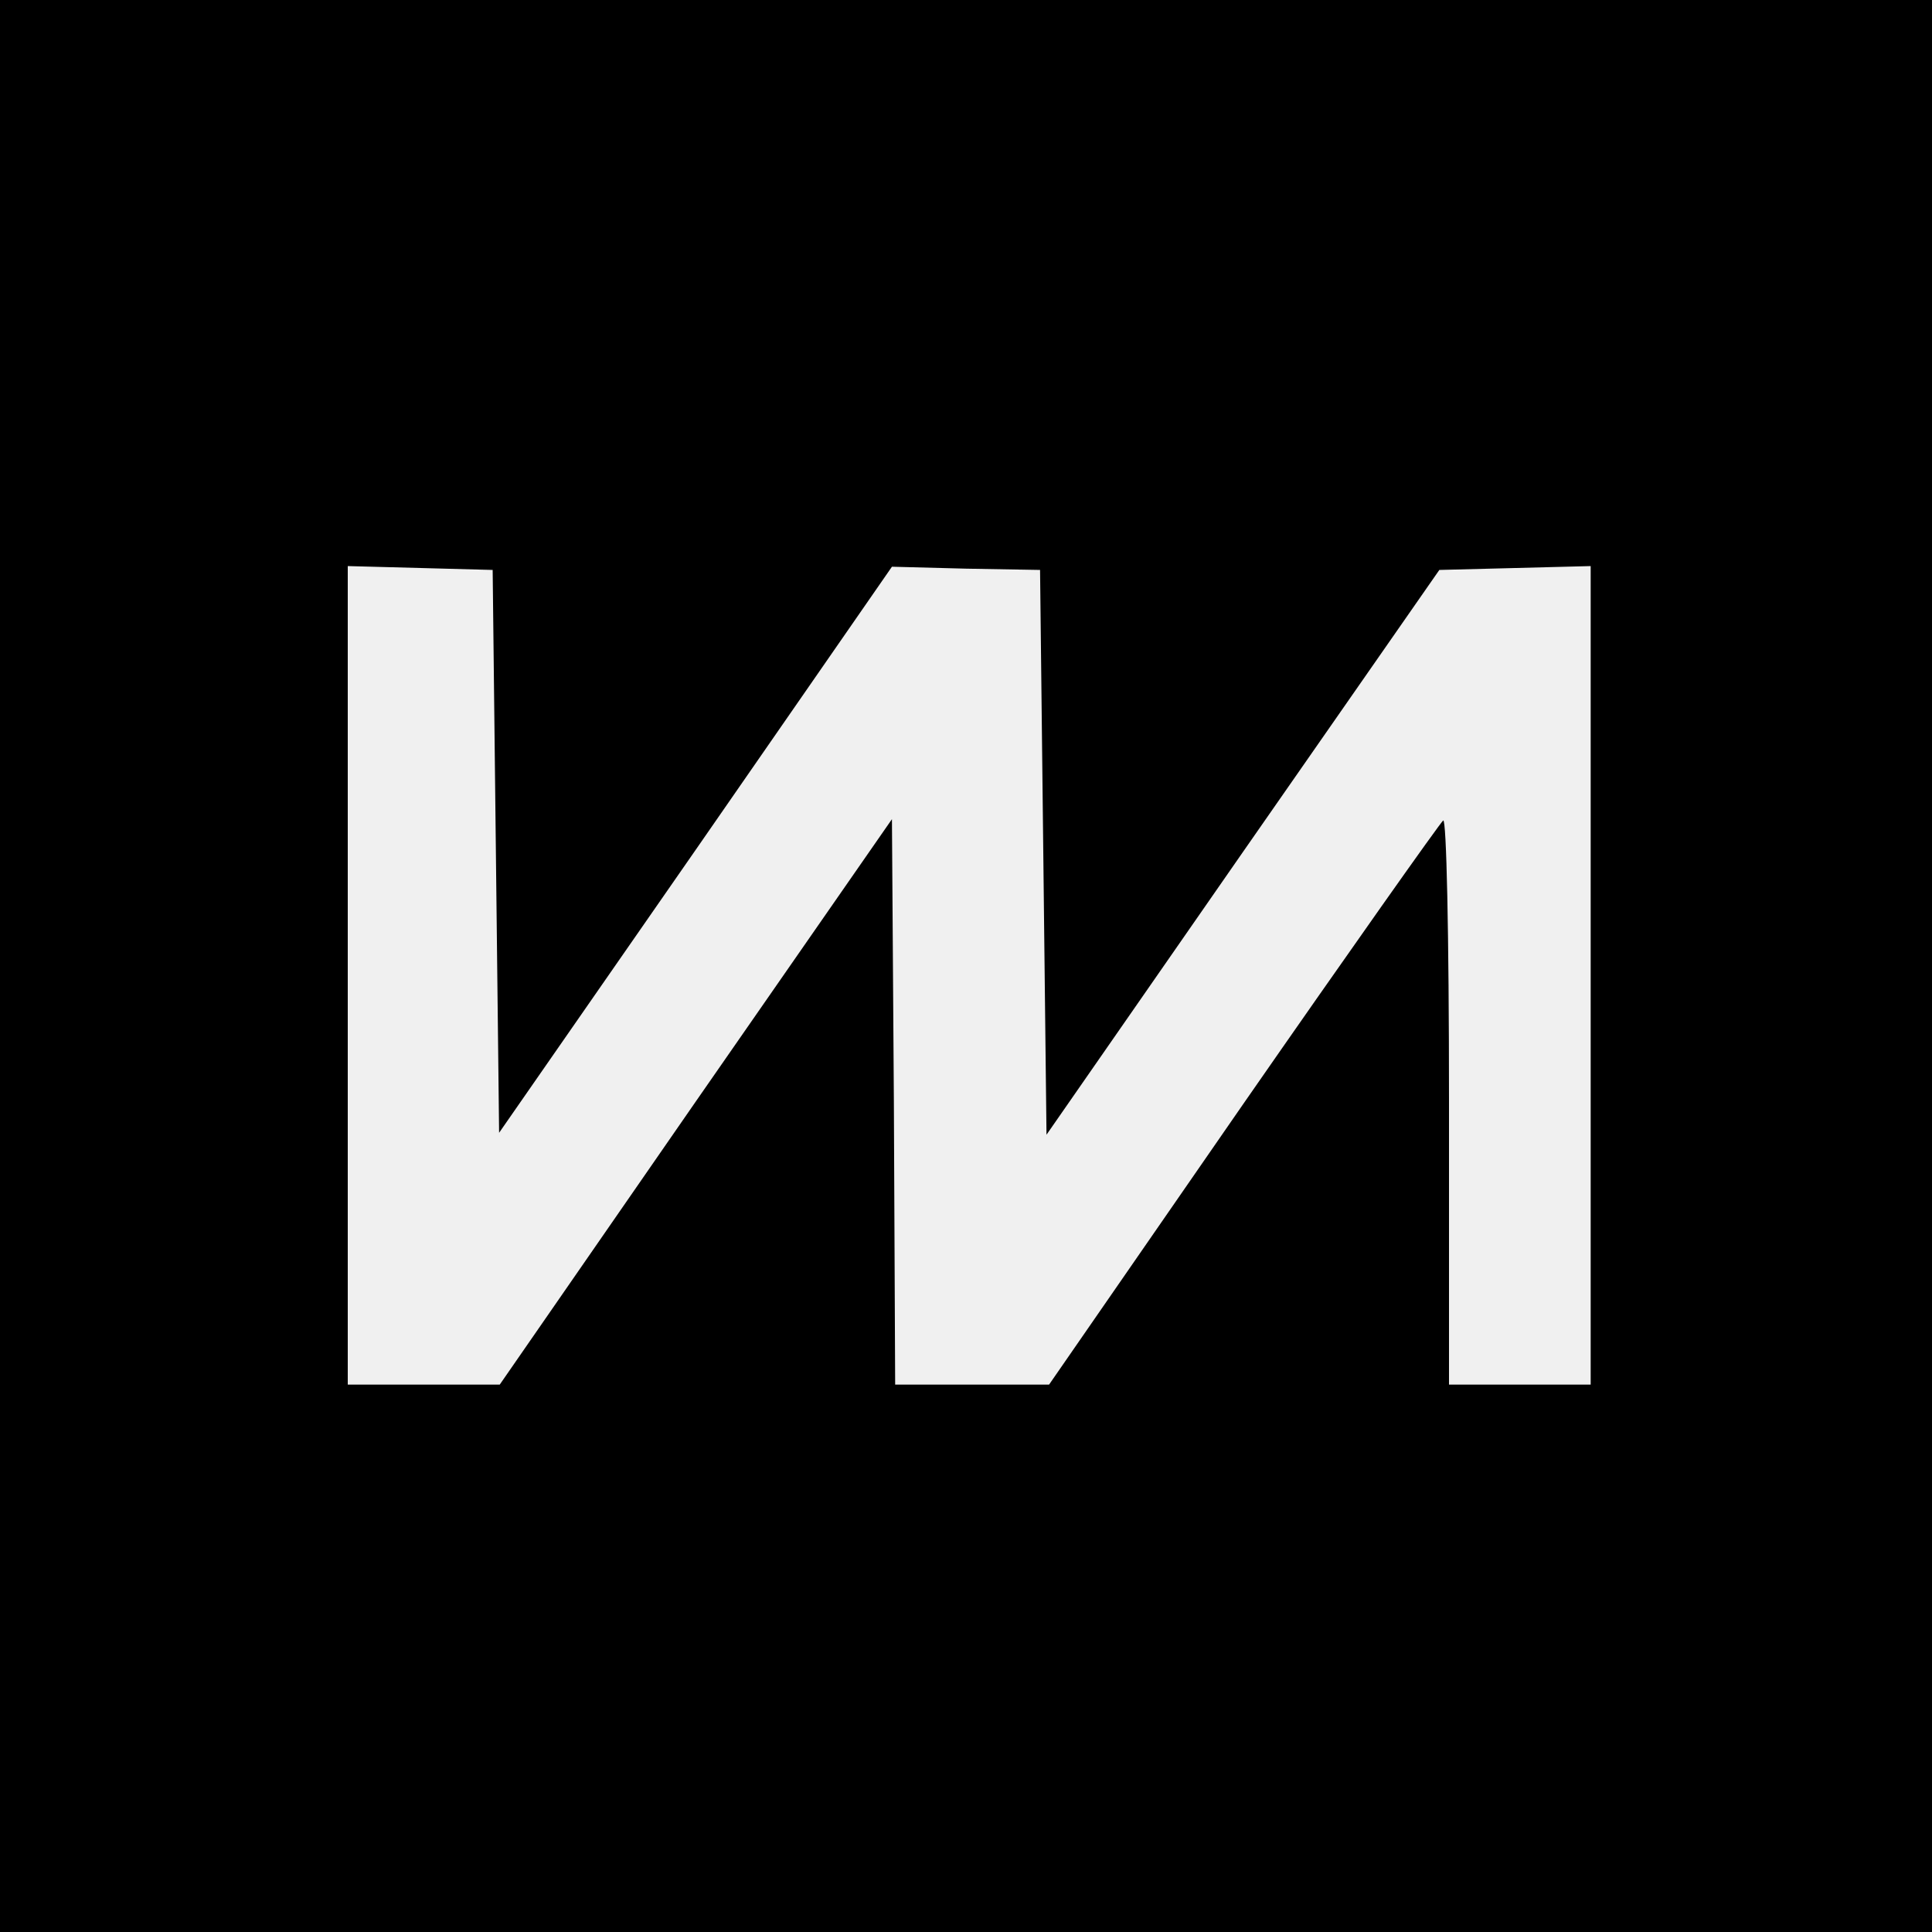
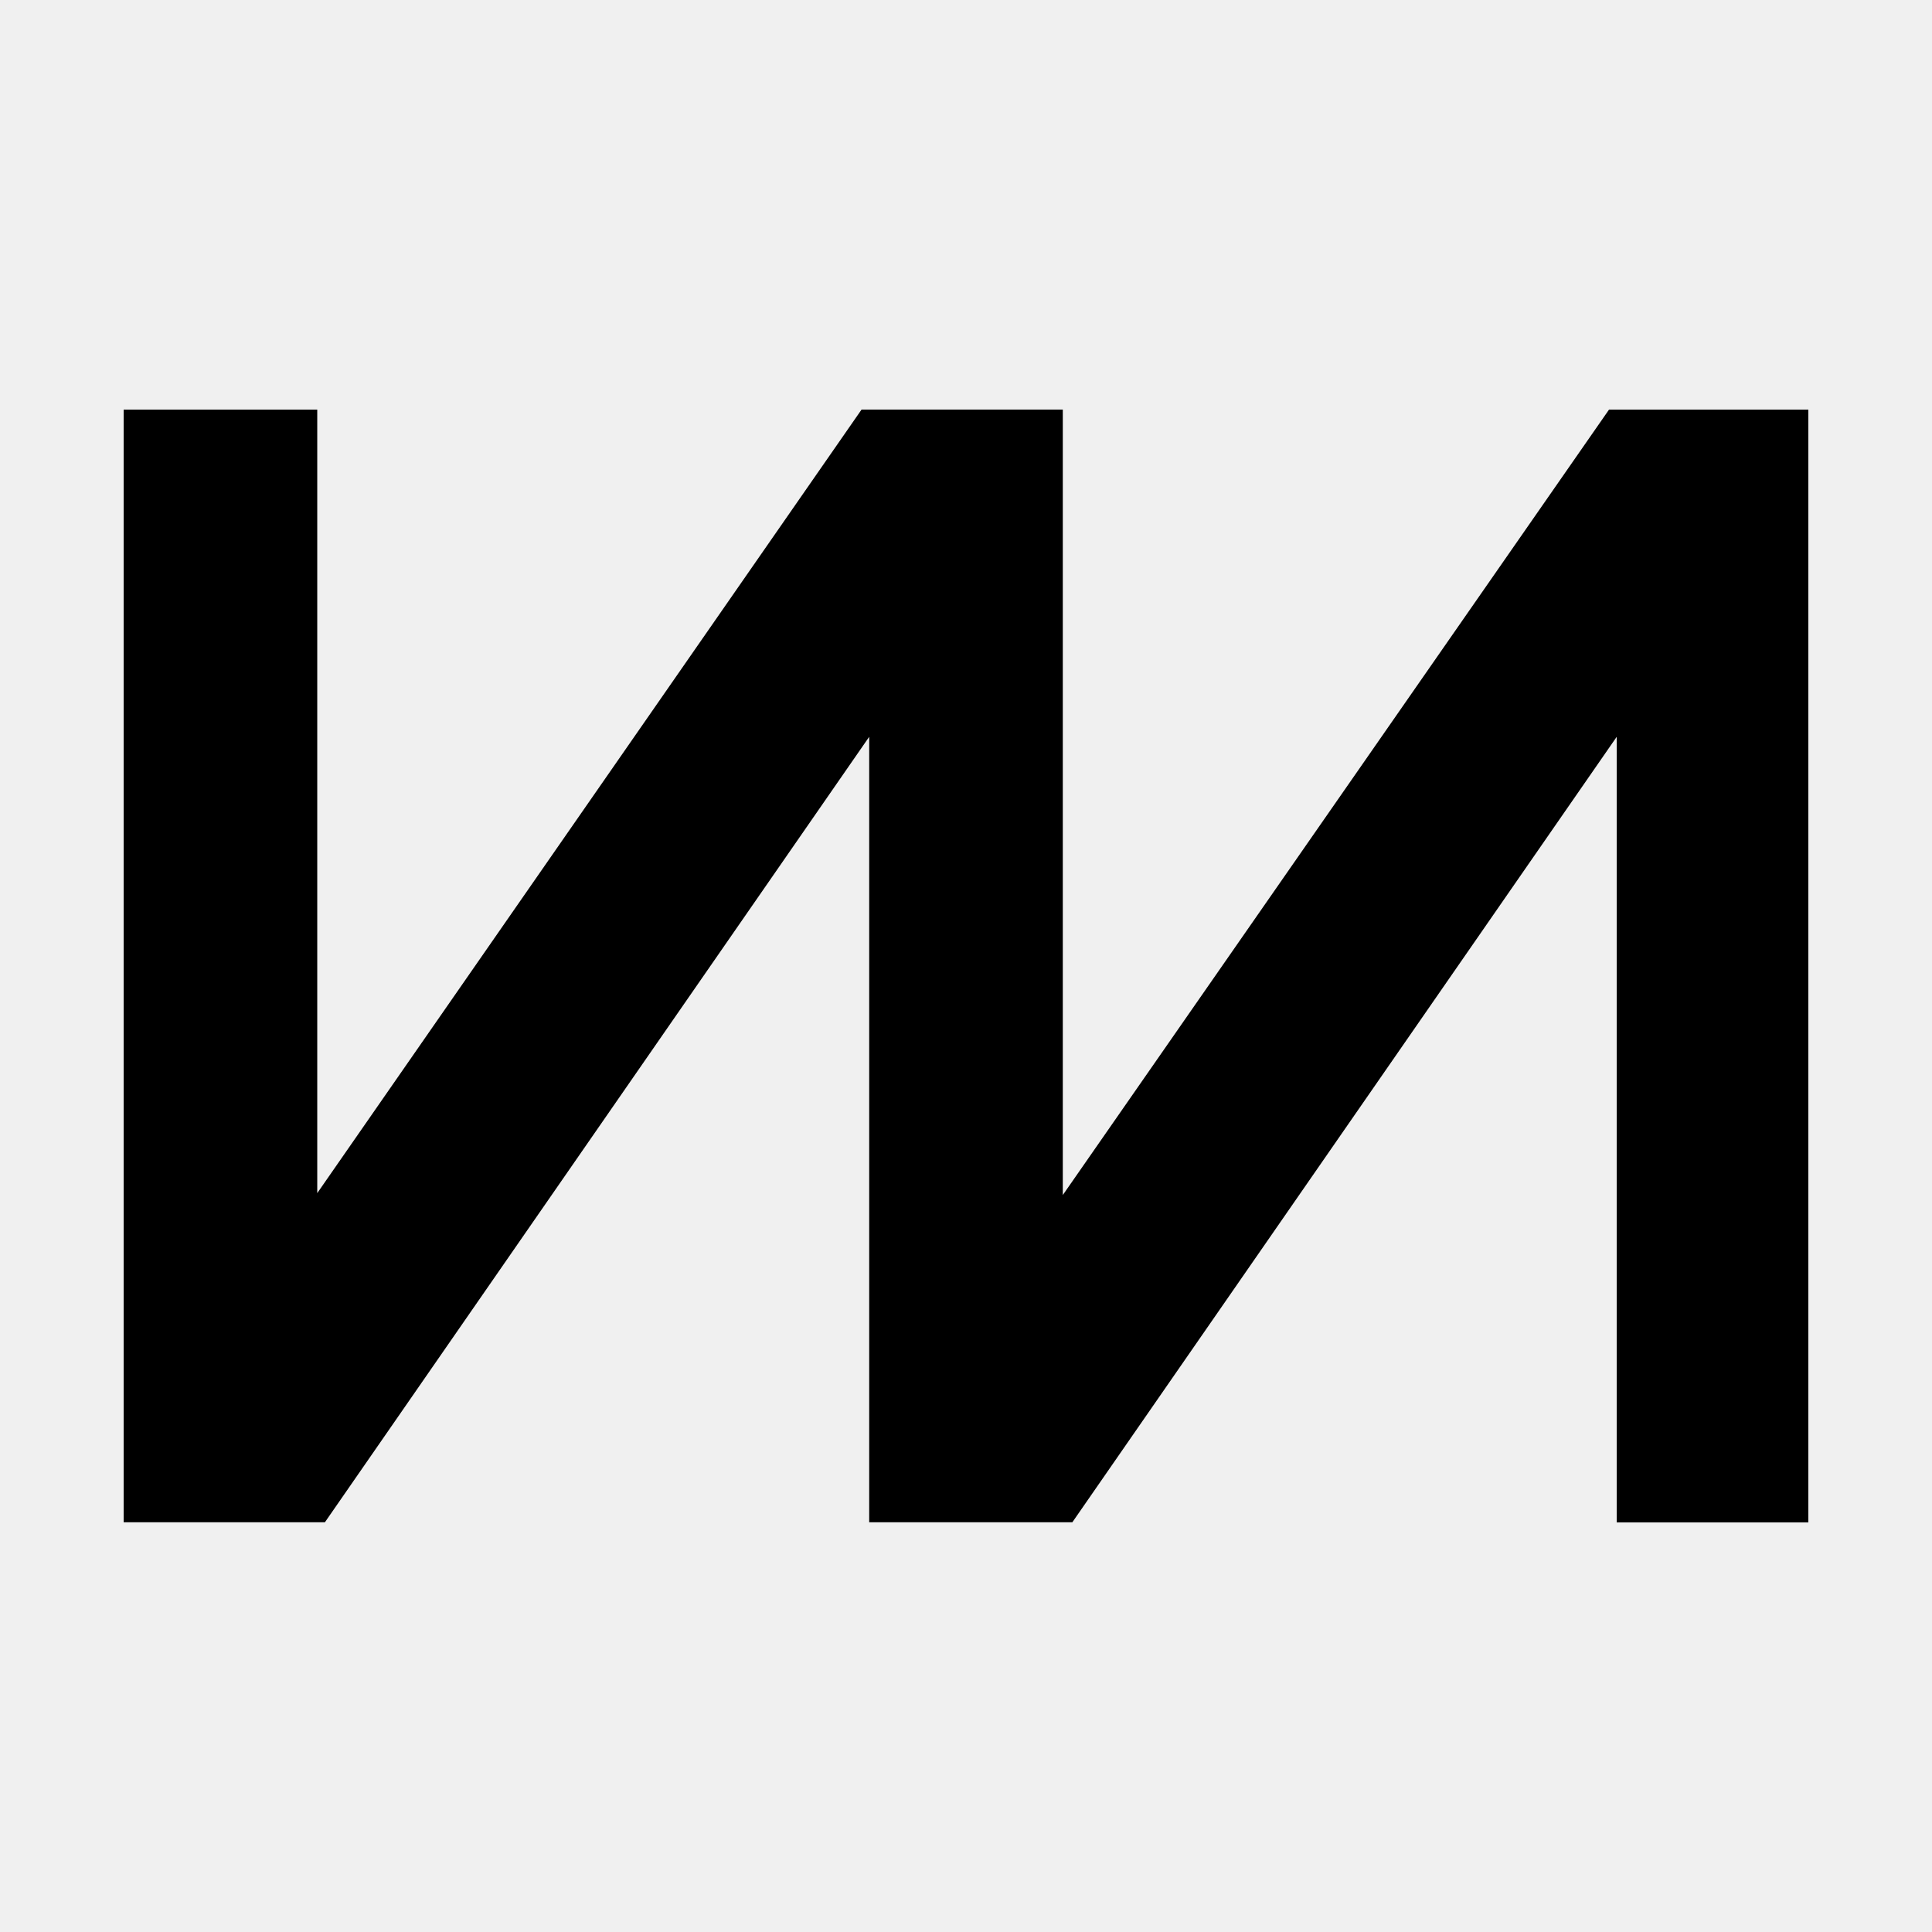
- <svg xmlns="http://www.w3.org/2000/svg" version="1.0" width="300pt" height="300pt" viewBox="0 0 300 300" preserveAspectRatio="xMidYMid meet">
-   <g transform="translate(0,300) scale(0.1,-0.1)" fill="#000000" stroke="none">
-     <path d="M0 1500 l0 -1500 1500 0 1500 0 0 1500 0 1500 -1500 0 -1500 0 0 -1500z m770 178 l5 -437 305 439 305 440 115 -3 115 -2 5 -438 5 -439 305 439 305 438 118 3 117 3 0 -636 0 -635 -110 0 -110 0 0 441 c0 263 -4 438 -9 435 -5 -4 -145 -202 -311 -441 l-301 -435 -120 0 -119 0 -2 439 -3 439 -305 -439 -304 -439 -118 0 -118 0 0 635 0 636 113 -3 112 -3 5 -437z" />
+ <svg xmlns="http://www.w3.org/2000/svg" width="250" height="250" fill="none">
+   <g clip-path="url(#a)">
+     <path fill="#000" d="M112.474 196.982V95.343L42.042 196.982H16V53.009h25.052v101.383L111.484 53h26.042v101.638l70.677-101.629H234V197h-24.798V95.343l-70.441 101.639h-26.287Z" />
  </g>
+   <defs>
+     <clipPath id="a">
+       <path fill="#fff" d="M0 0h250v250H0z" />
+     </clipPath>
+   </defs>
</svg>
